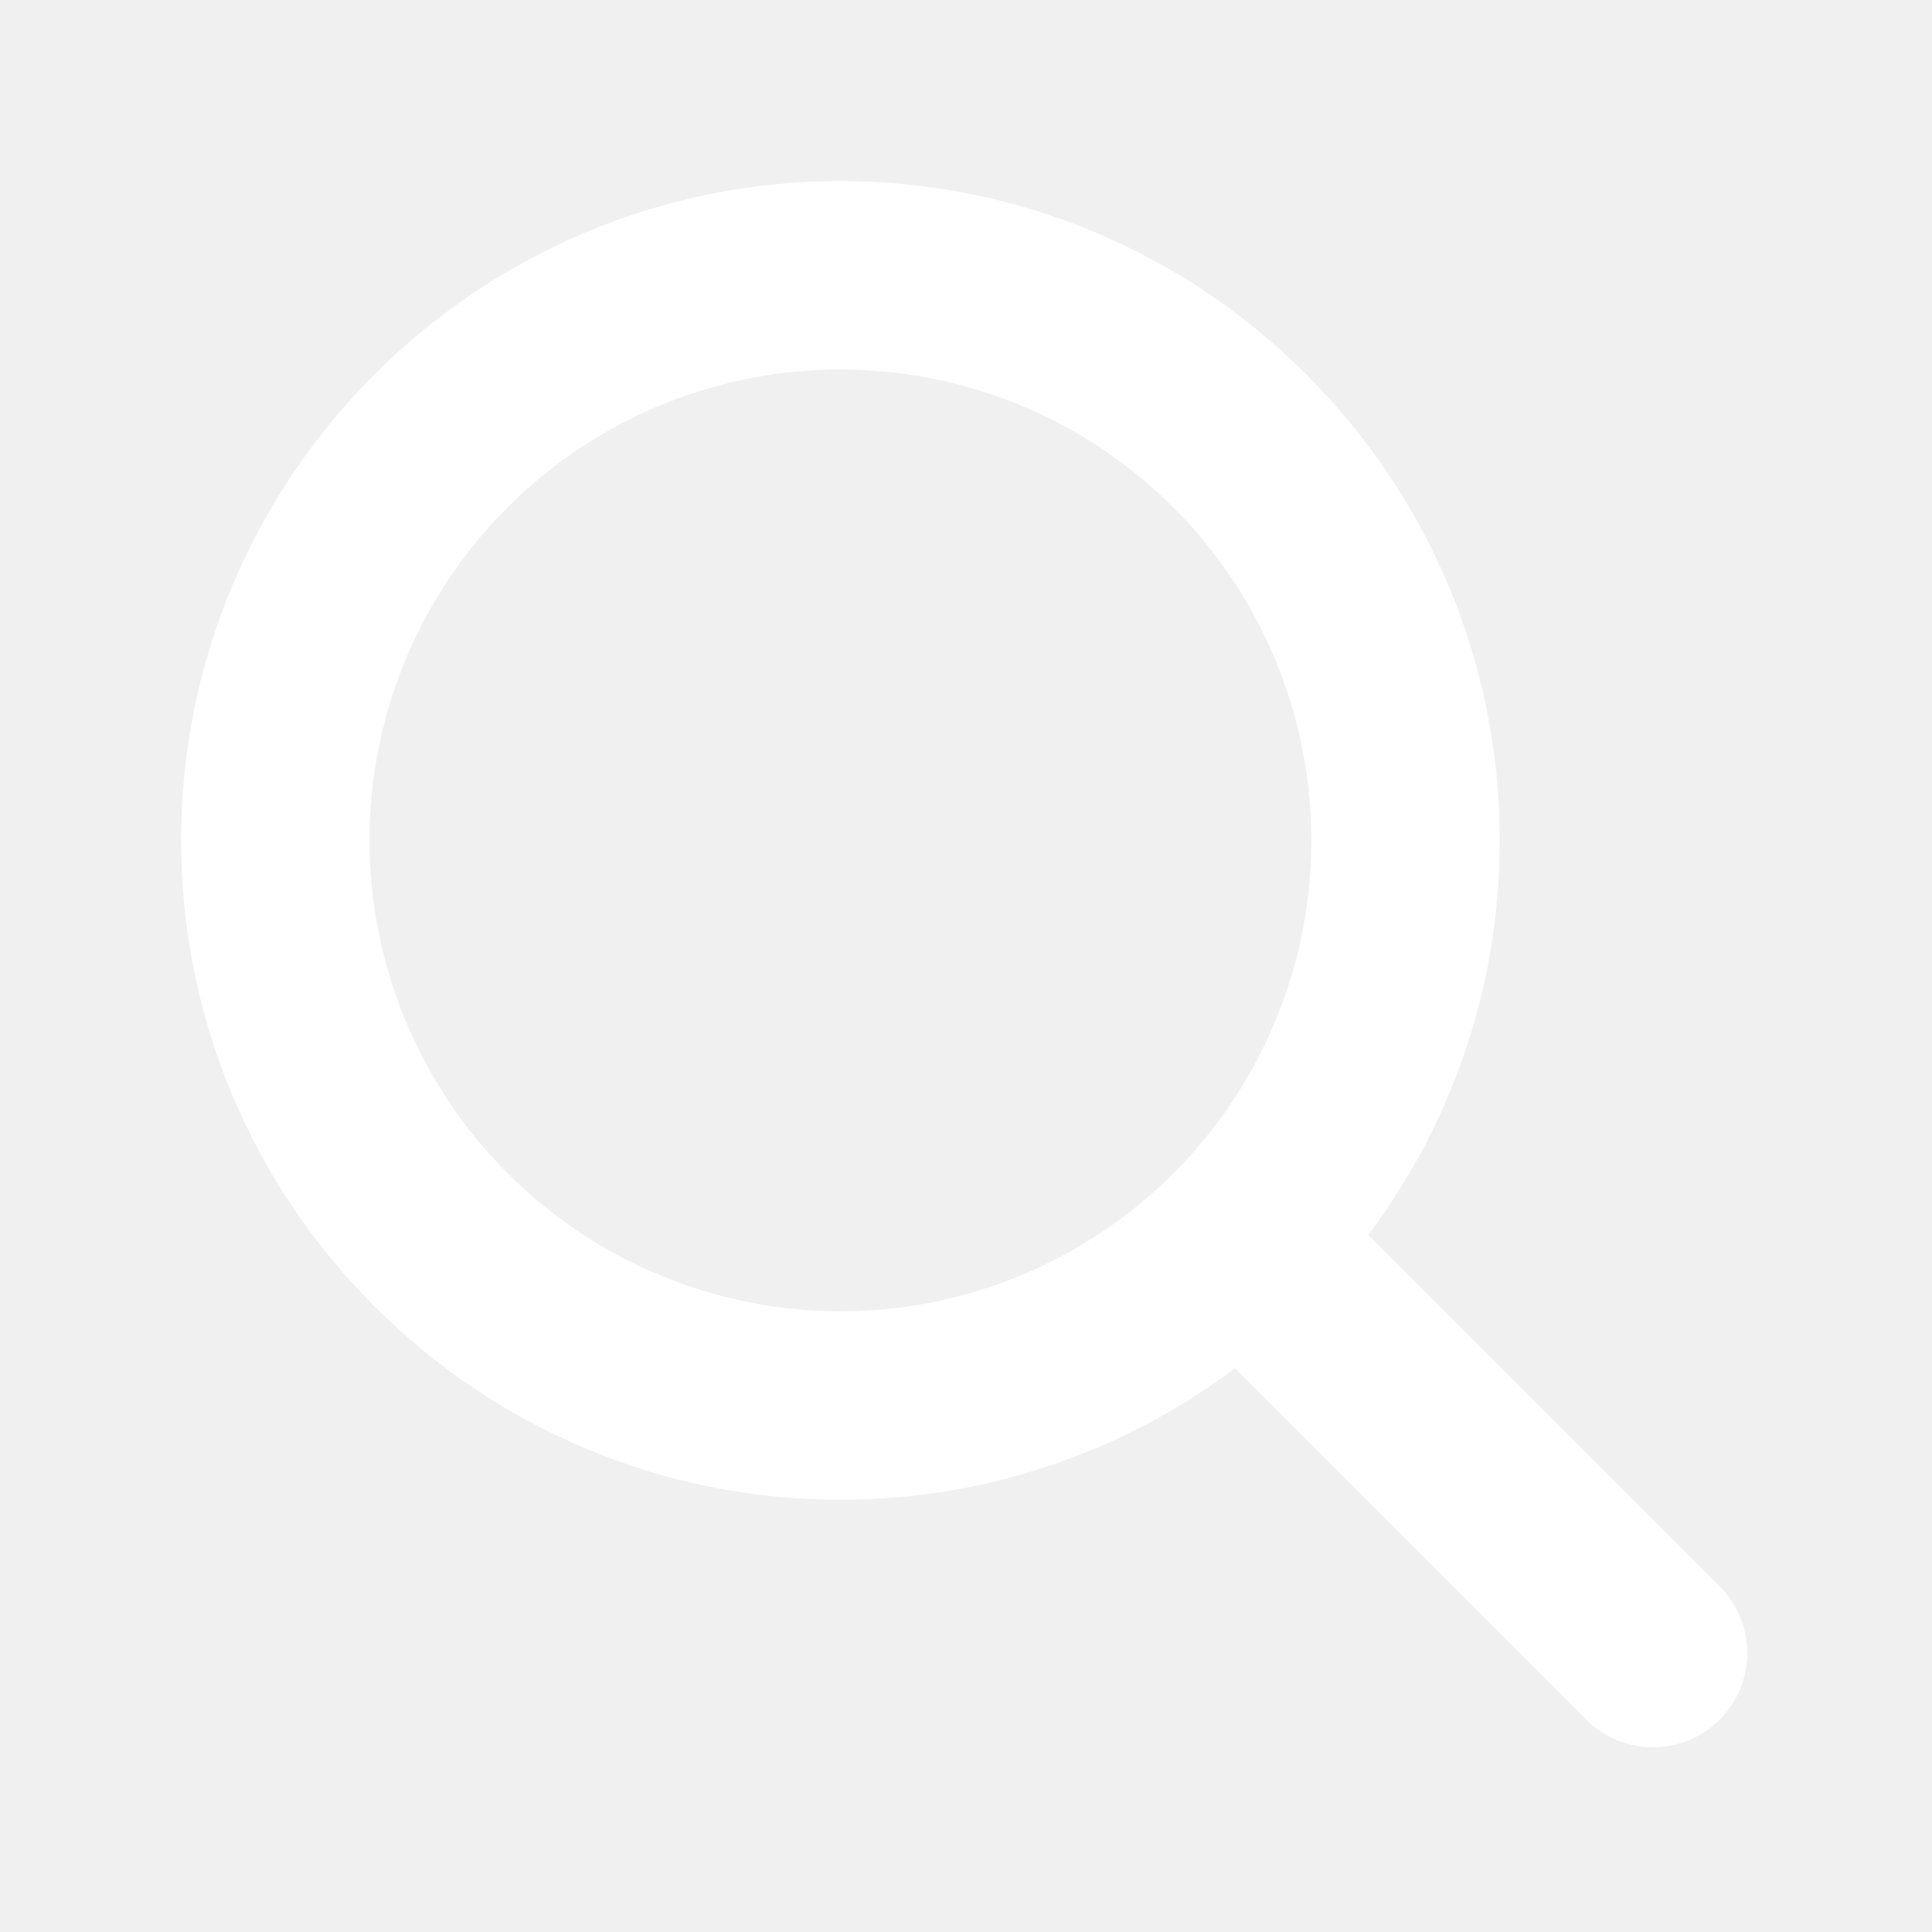
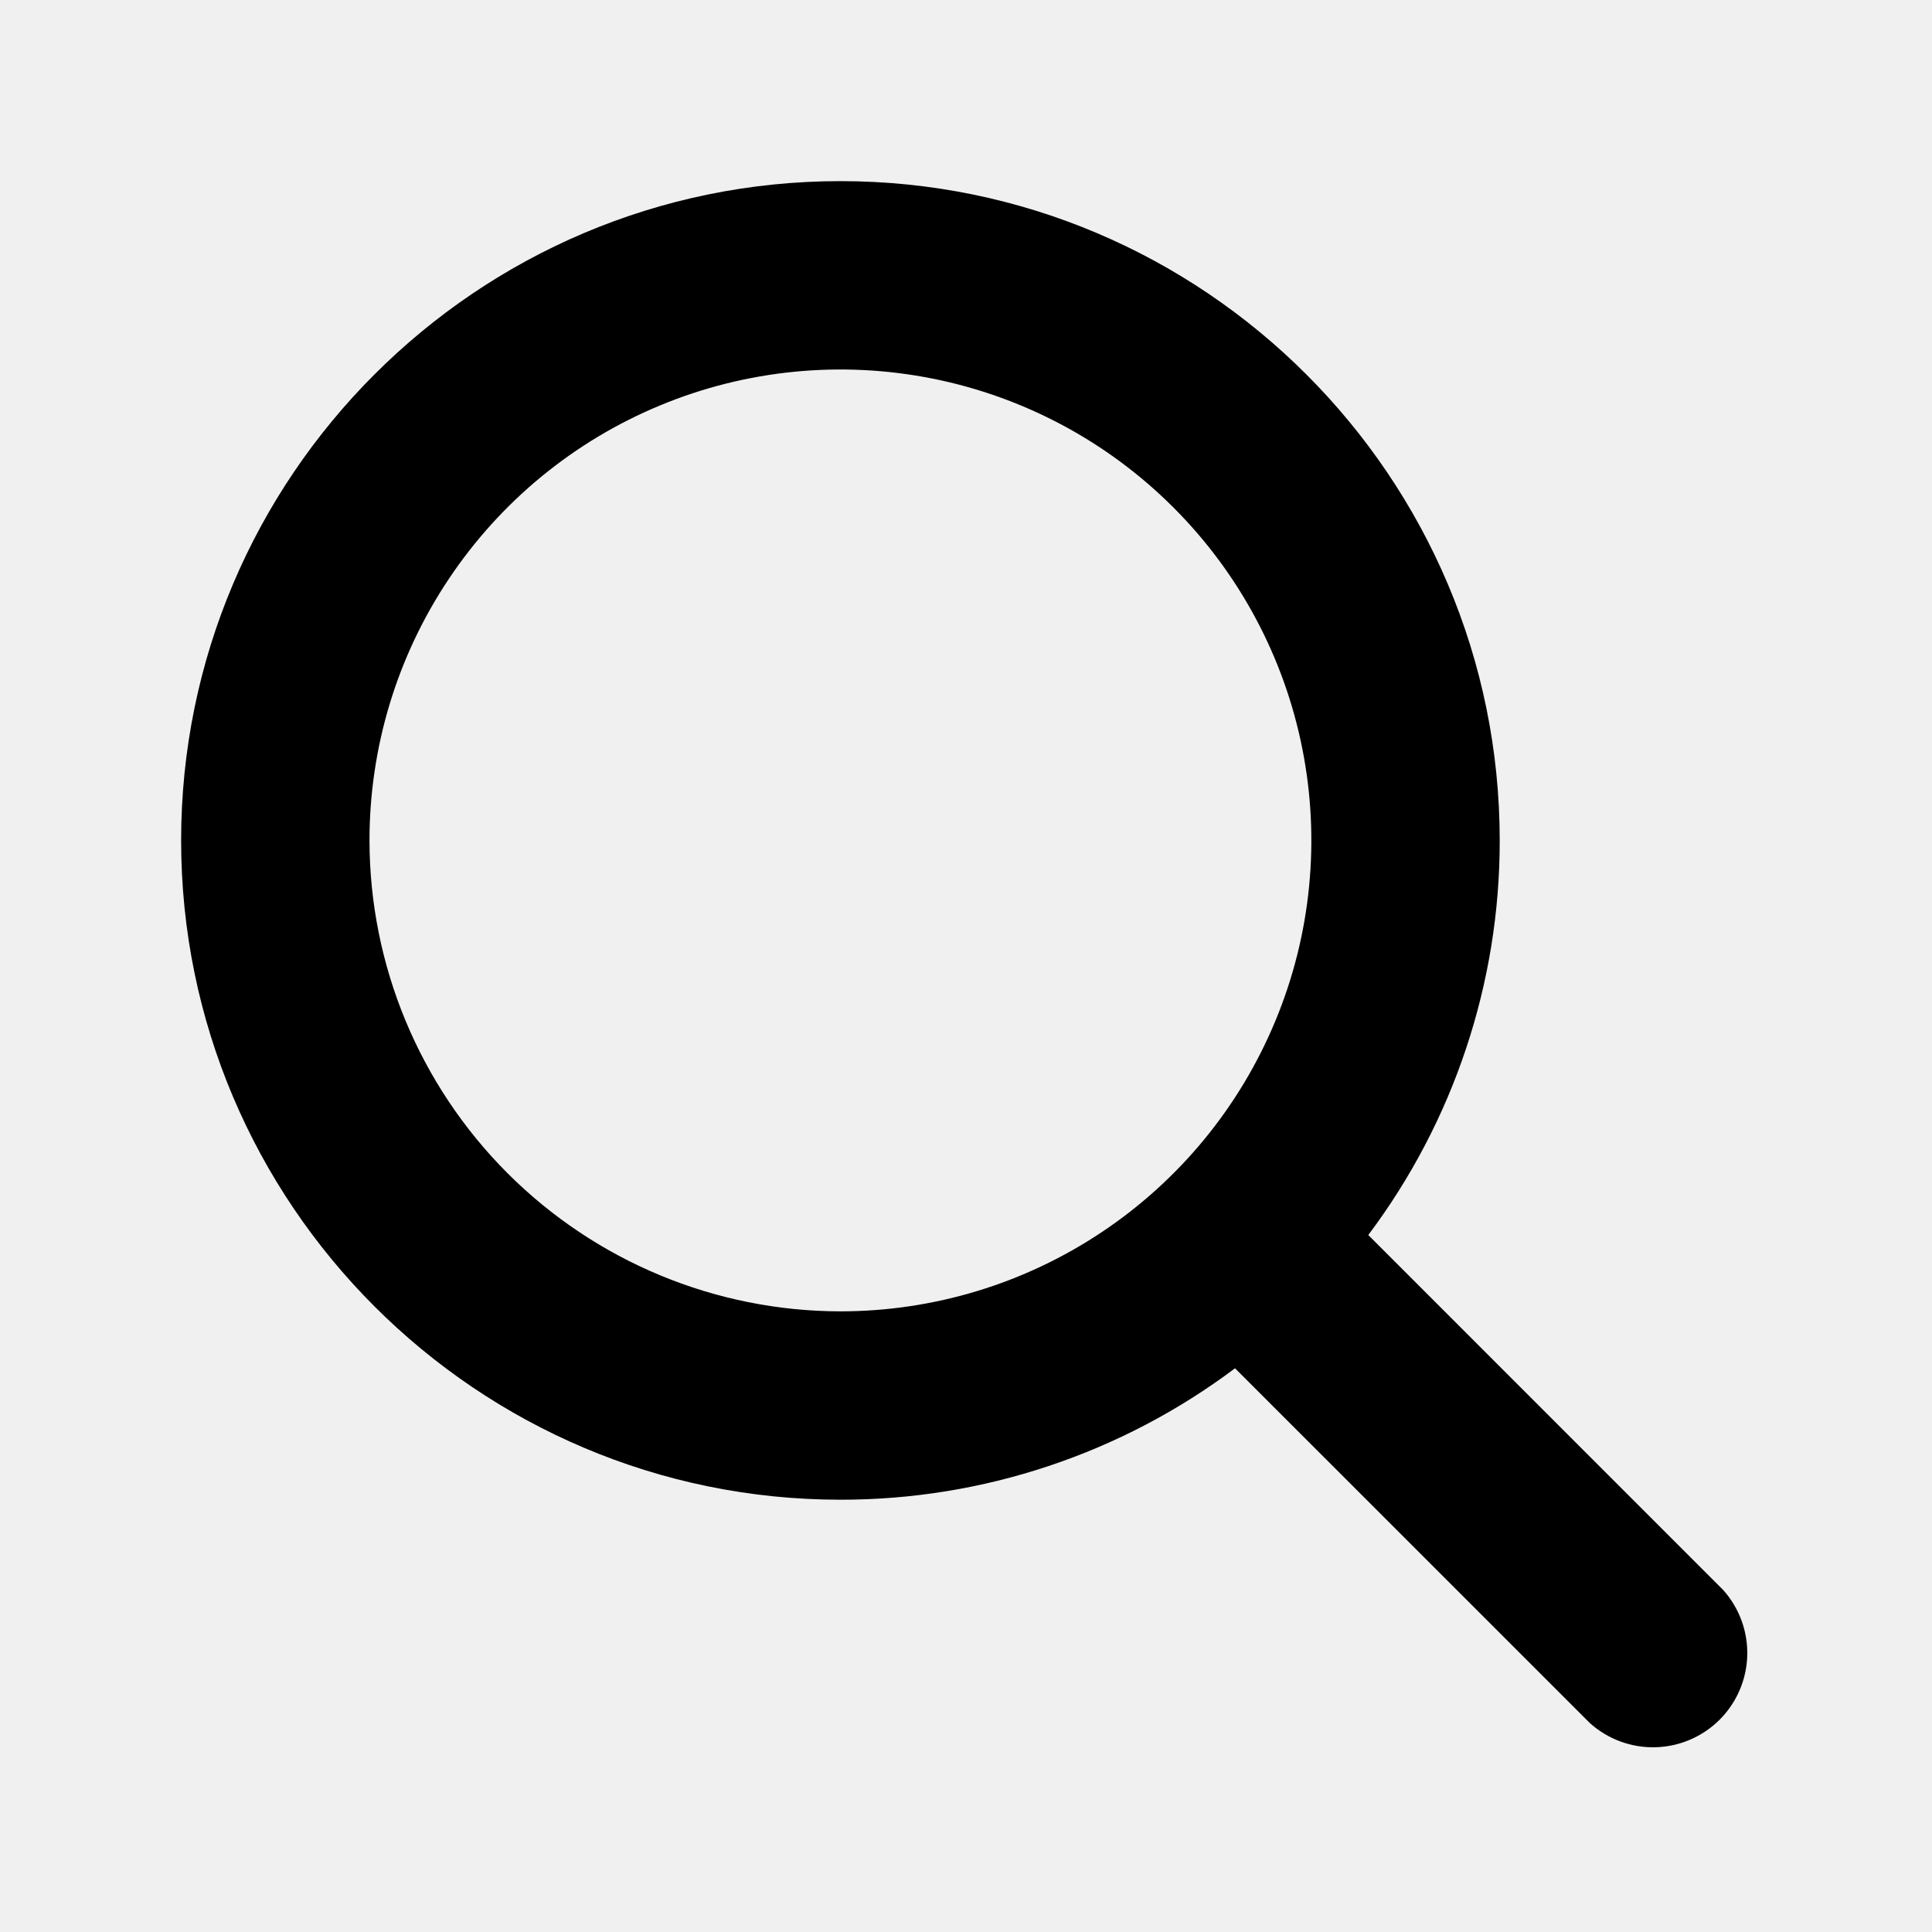
<svg xmlns="http://www.w3.org/2000/svg" width="32" height="32" viewBox="0 0 32 32" fill="none">
-   <path d="M28.543 26.337L22.663 20.456C24.078 18.572 24.843 16.277 24.84 13.92C24.84 7.899 19.941 3 13.92 3C7.899 3 3 7.899 3 13.92C3 19.941 7.899 24.84 13.92 24.84C16.277 24.843 18.572 24.078 20.456 22.663L26.337 28.543C26.635 28.809 27.023 28.951 27.422 28.94C27.821 28.929 28.201 28.765 28.483 28.483C28.765 28.201 28.929 27.821 28.94 27.422C28.951 27.023 28.809 26.635 28.543 26.337ZM6.12 13.92C6.12 12.377 6.577 10.869 7.435 9.587C8.292 8.304 9.51 7.304 10.935 6.714C12.36 6.123 13.929 5.969 15.442 6.27C16.955 6.571 18.345 7.314 19.435 8.405C20.526 9.495 21.269 10.885 21.57 12.398C21.871 13.911 21.717 15.48 21.126 16.905C20.536 18.33 19.536 19.548 18.253 20.405C16.971 21.262 15.463 21.72 13.92 21.72C11.852 21.718 9.87 20.895 8.407 19.433C6.945 17.97 6.122 15.988 6.12 13.92Z" fill="white" />
+   <path d="M28.543 26.337L22.663 20.456C24.078 18.572 24.843 16.277 24.84 13.92C24.84 7.899 19.941 3 13.92 3C7.899 3 3 7.899 3 13.92C3 19.941 7.899 24.84 13.92 24.84C16.277 24.843 18.572 24.078 20.456 22.663L26.337 28.543C26.635 28.809 27.023 28.951 27.422 28.94C27.821 28.929 28.201 28.765 28.483 28.483C28.765 28.201 28.929 27.821 28.94 27.422C28.951 27.023 28.809 26.635 28.543 26.337ZM6.12 13.92C6.12 12.377 6.577 10.869 7.435 9.587C8.292 8.304 9.51 7.304 10.935 6.714C12.36 6.123 13.929 5.969 15.442 6.27C16.955 6.571 18.345 7.314 19.435 8.405C20.526 9.495 21.269 10.885 21.57 12.398C21.871 13.911 21.717 15.48 21.126 16.905C20.536 18.33 19.536 19.548 18.253 20.405C16.971 21.262 15.463 21.72 13.92 21.72C11.852 21.718 9.87 20.895 8.407 19.433C6.945 17.97 6.122 15.988 6.12 13.92Z" fill="black" />
</svg>
